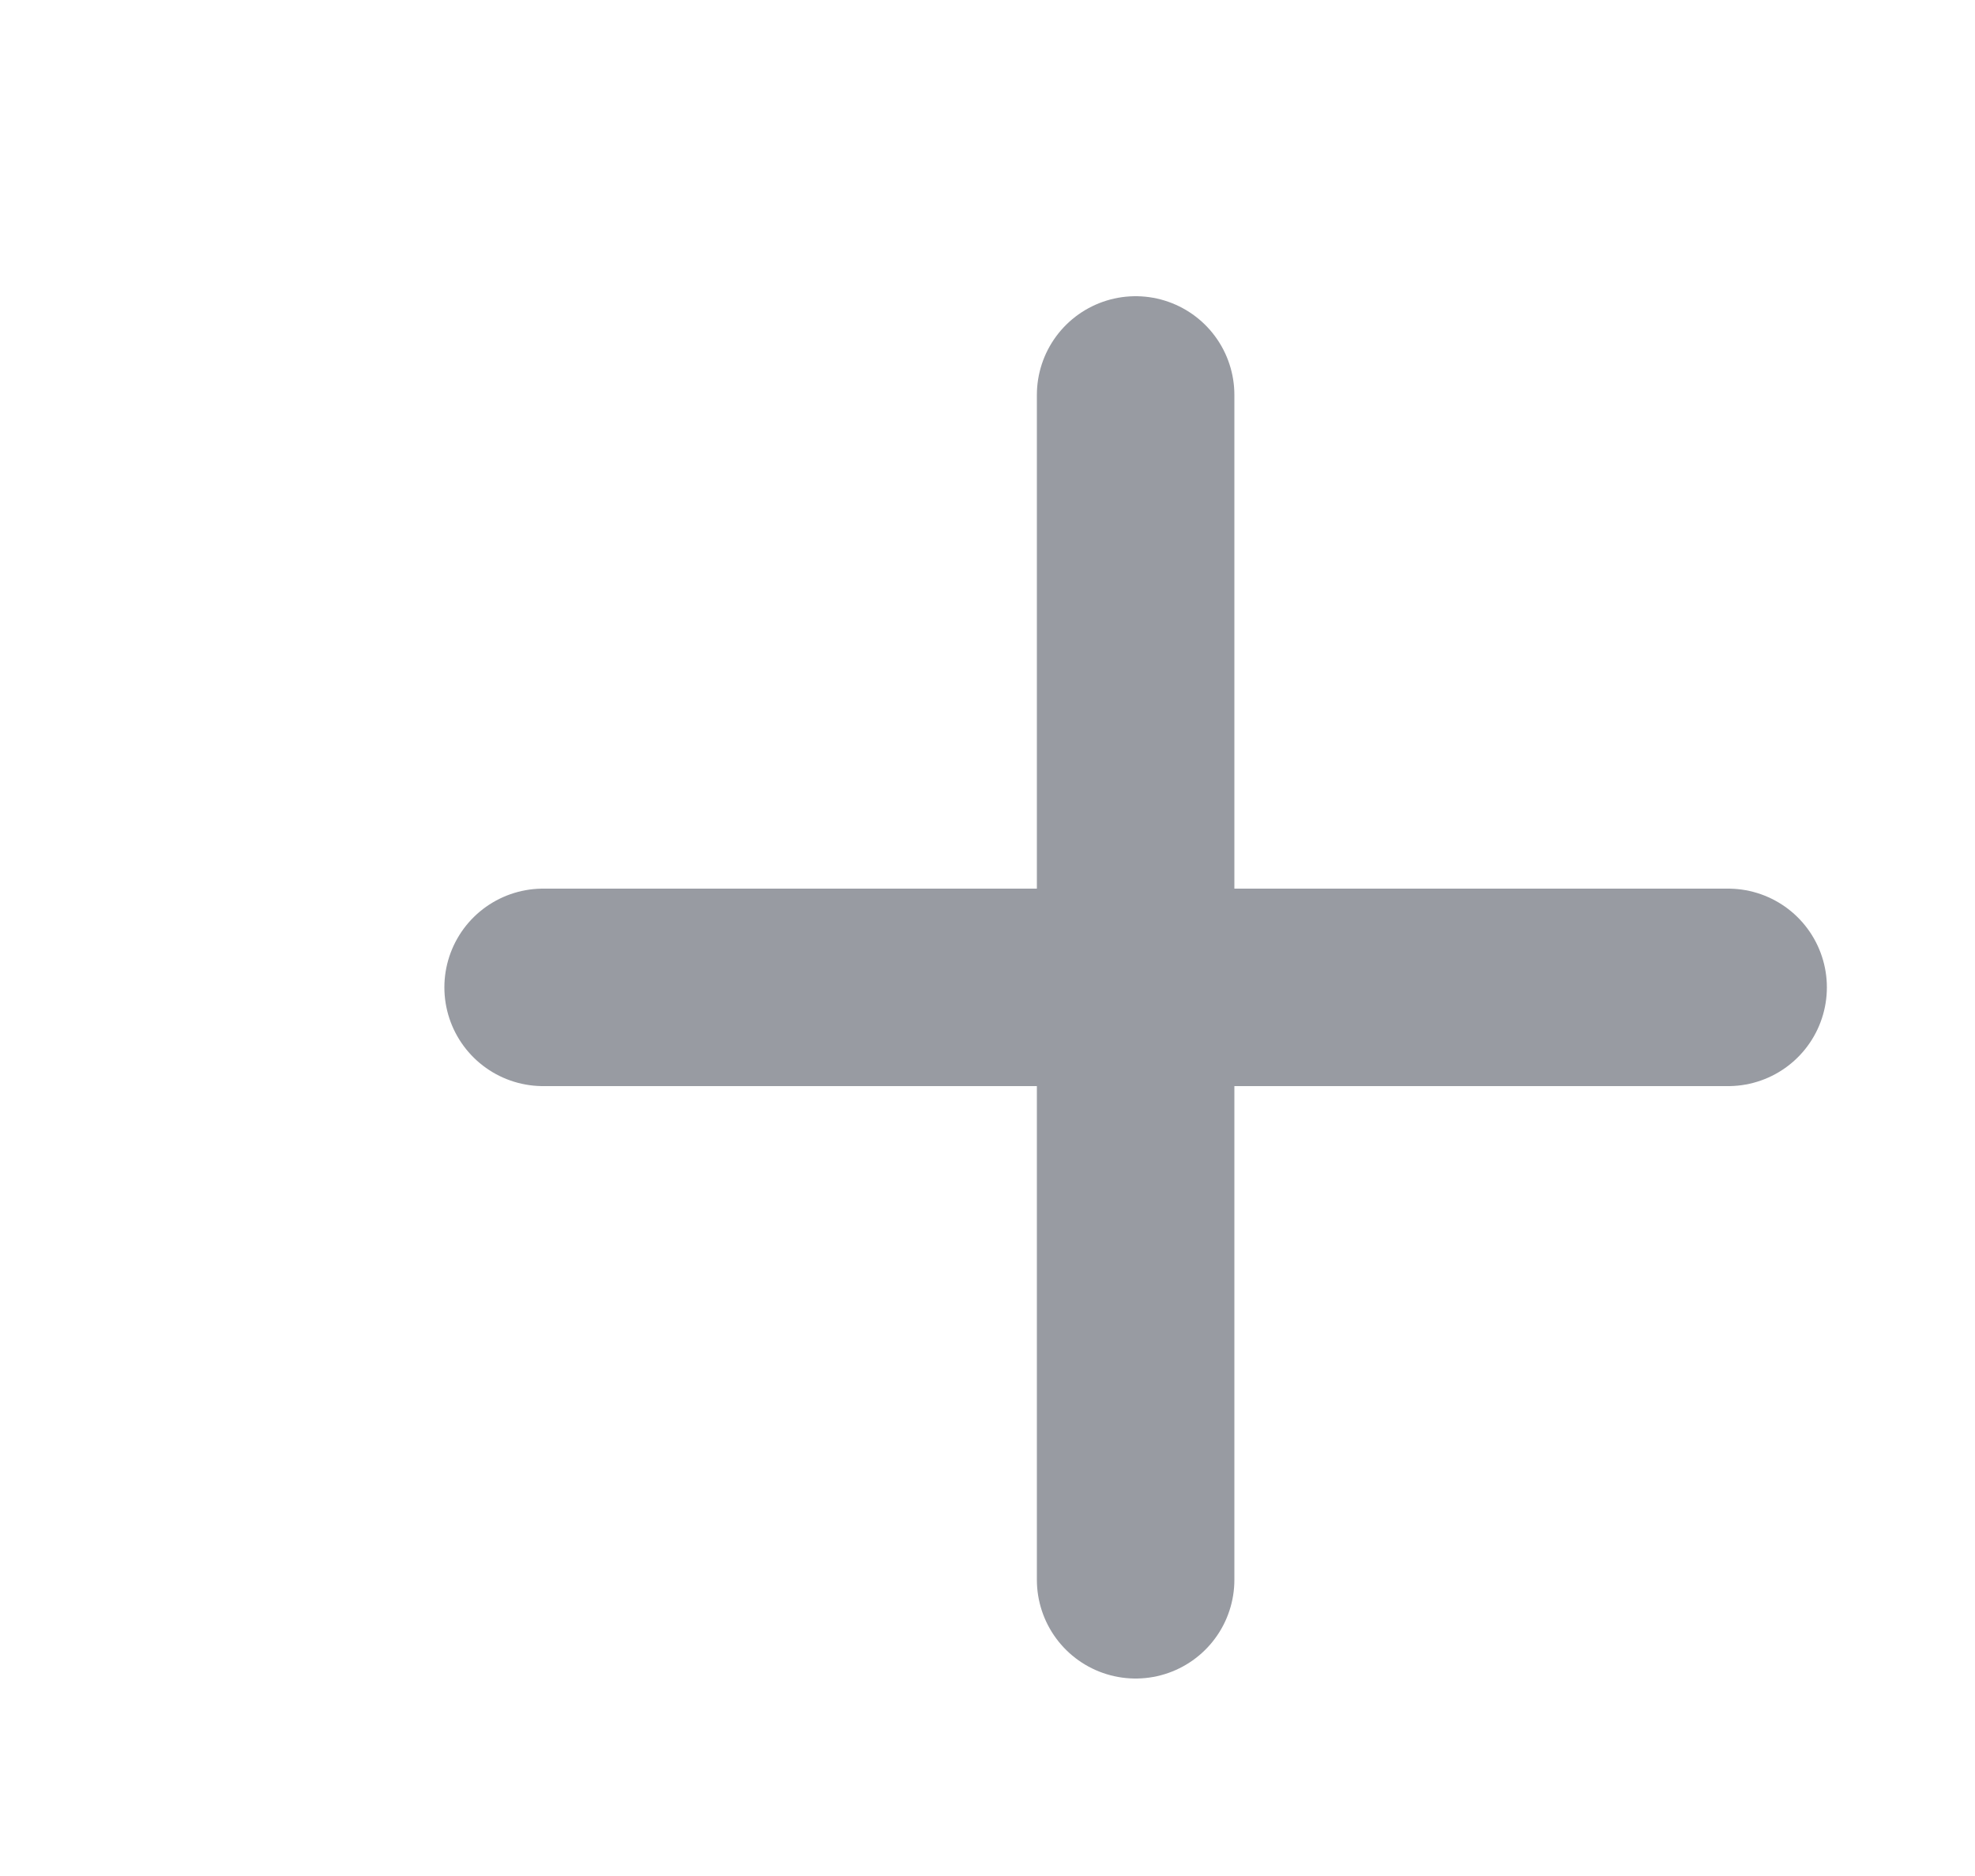
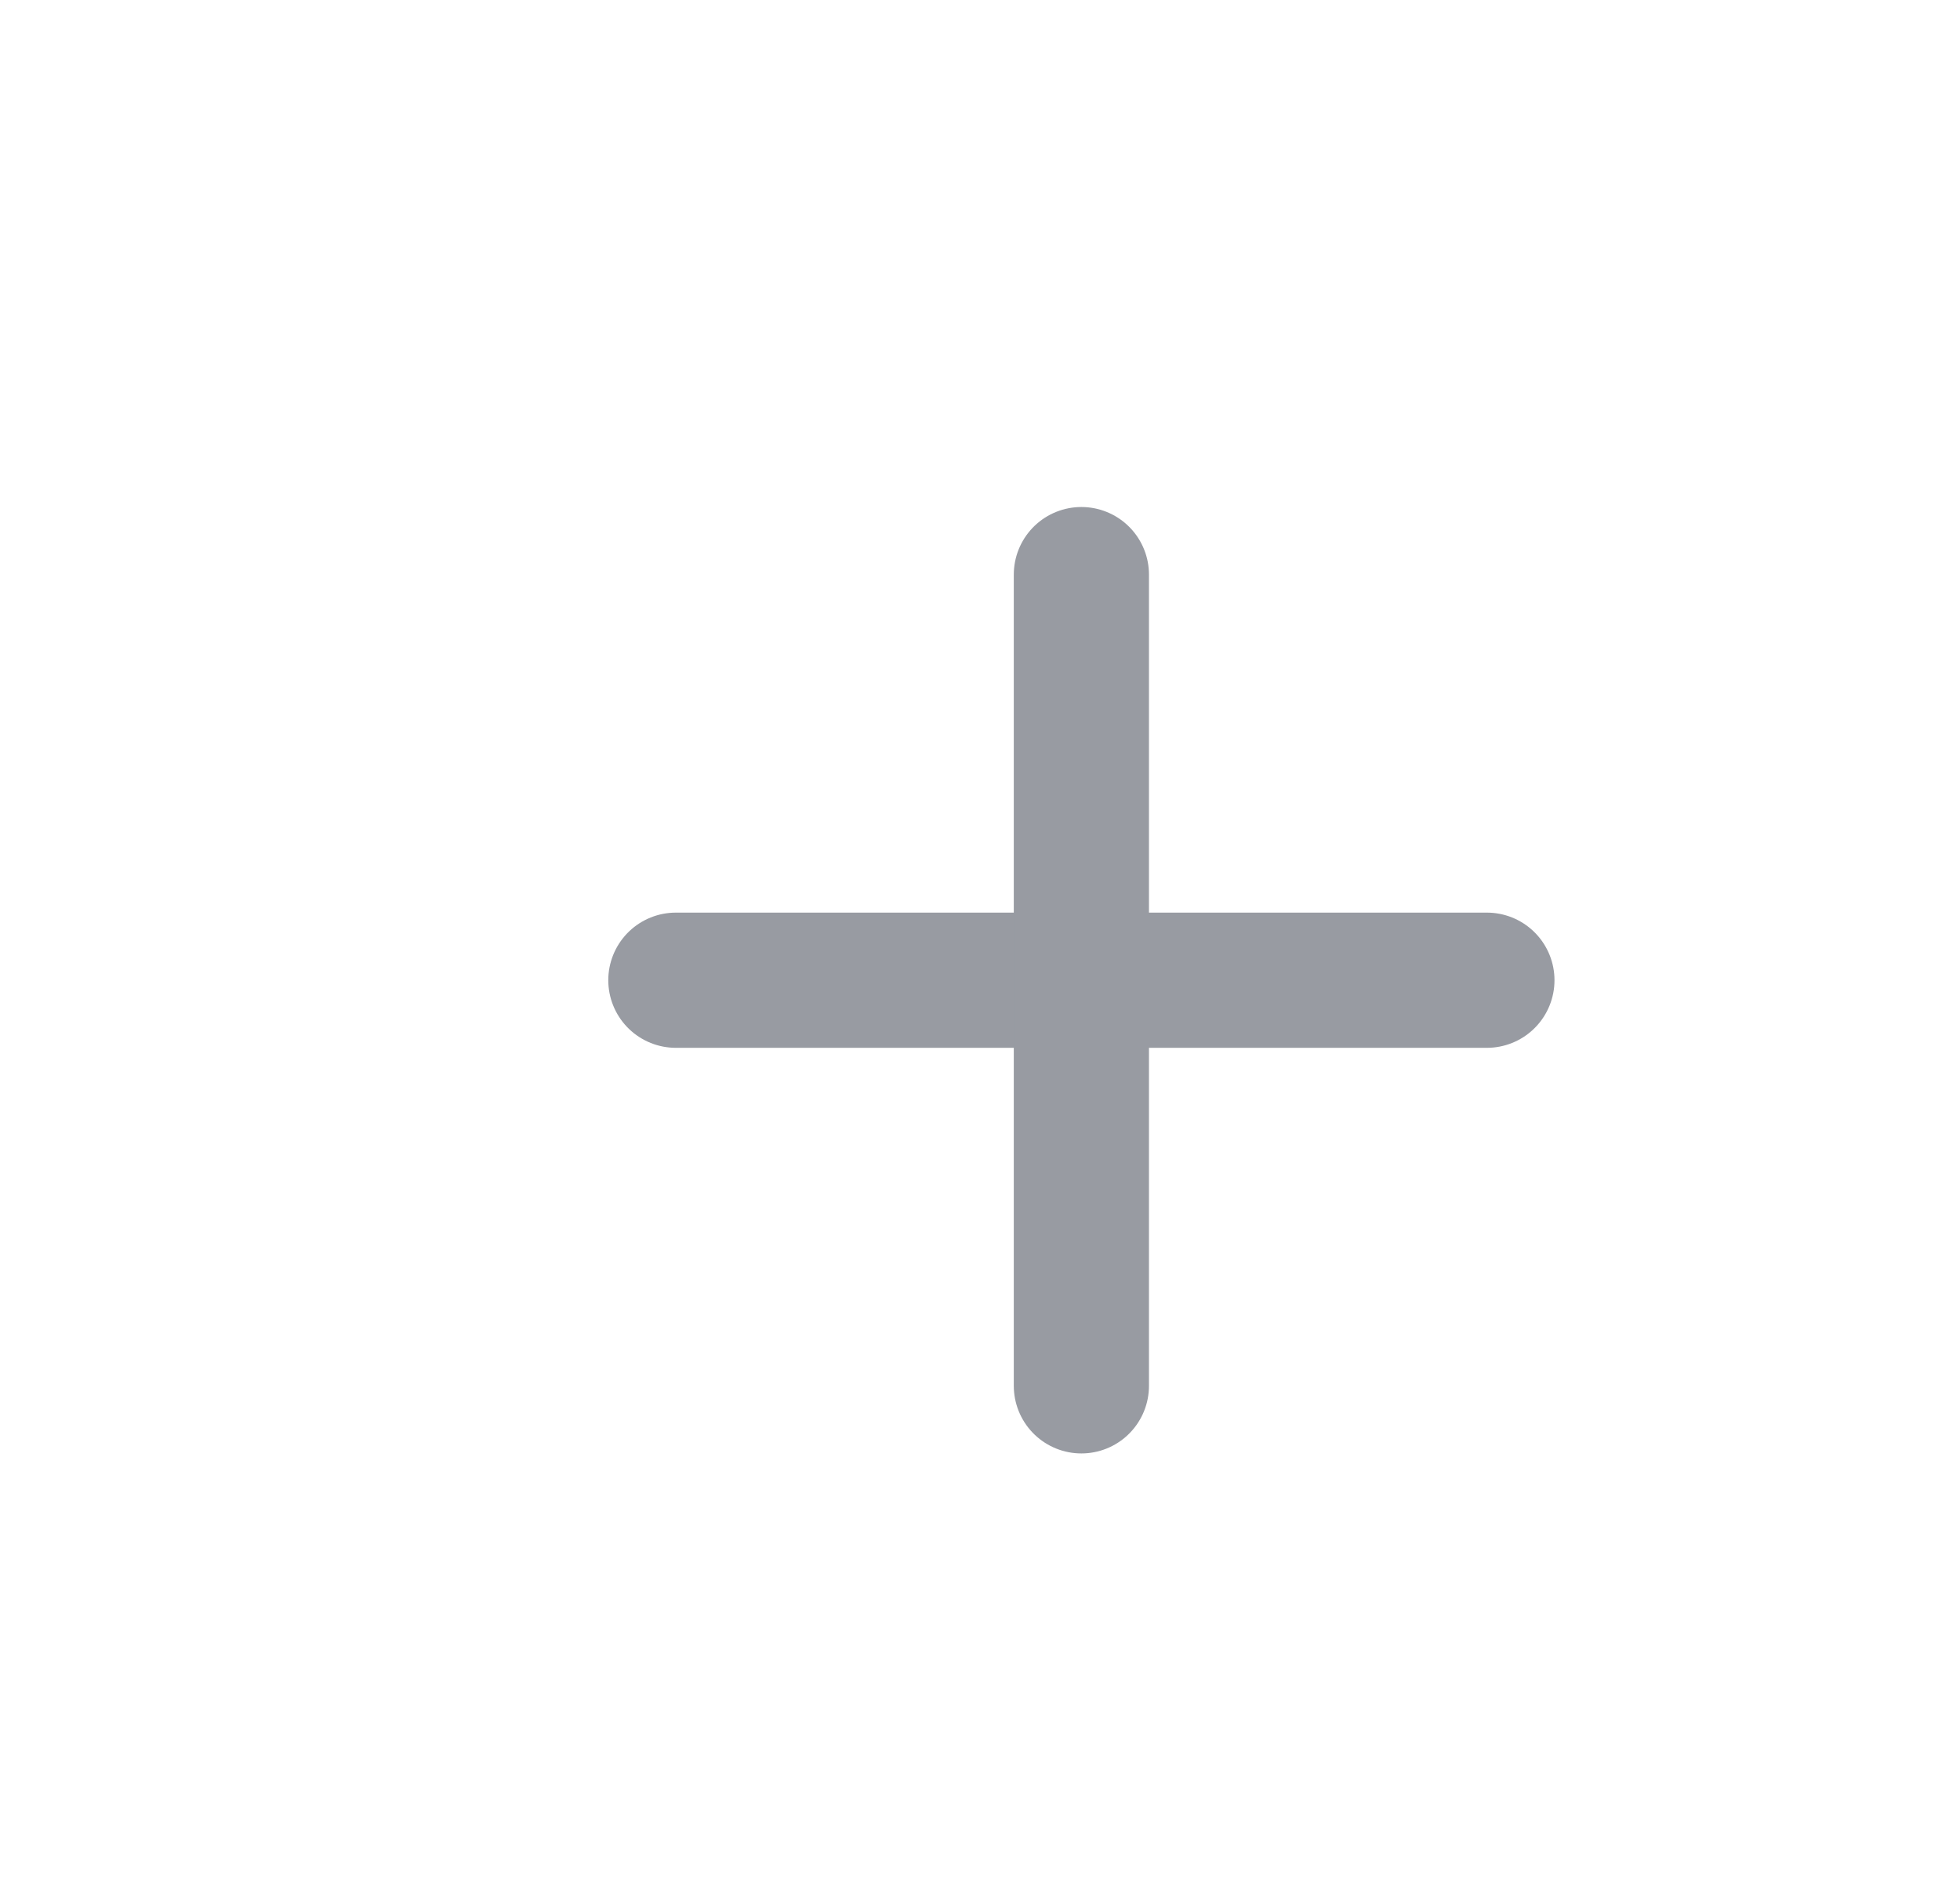
- <svg xmlns="http://www.w3.org/2000/svg" width="20" height="19" viewBox="0 0 20 19" fill="none">
-   <path d="M5.5 10H17.5" stroke="#989BA2" stroke-width="2" stroke-linecap="round" />
-   <path d="M11.5 16V4" stroke="#989BA2" stroke-width="2" stroke-linecap="round" />
+ <svg xmlns="http://www.w3.org/2000/svg" width="29" height="28" viewBox="0 0 29 28" fill="none">
+   <path d="M10 14.5H22" stroke="#989BA2" stroke-width="2" stroke-linecap="round" />
+   <path d="M16 20.5V8.5" stroke="#989BA2" stroke-width="2" stroke-linecap="round" />
</svg>
